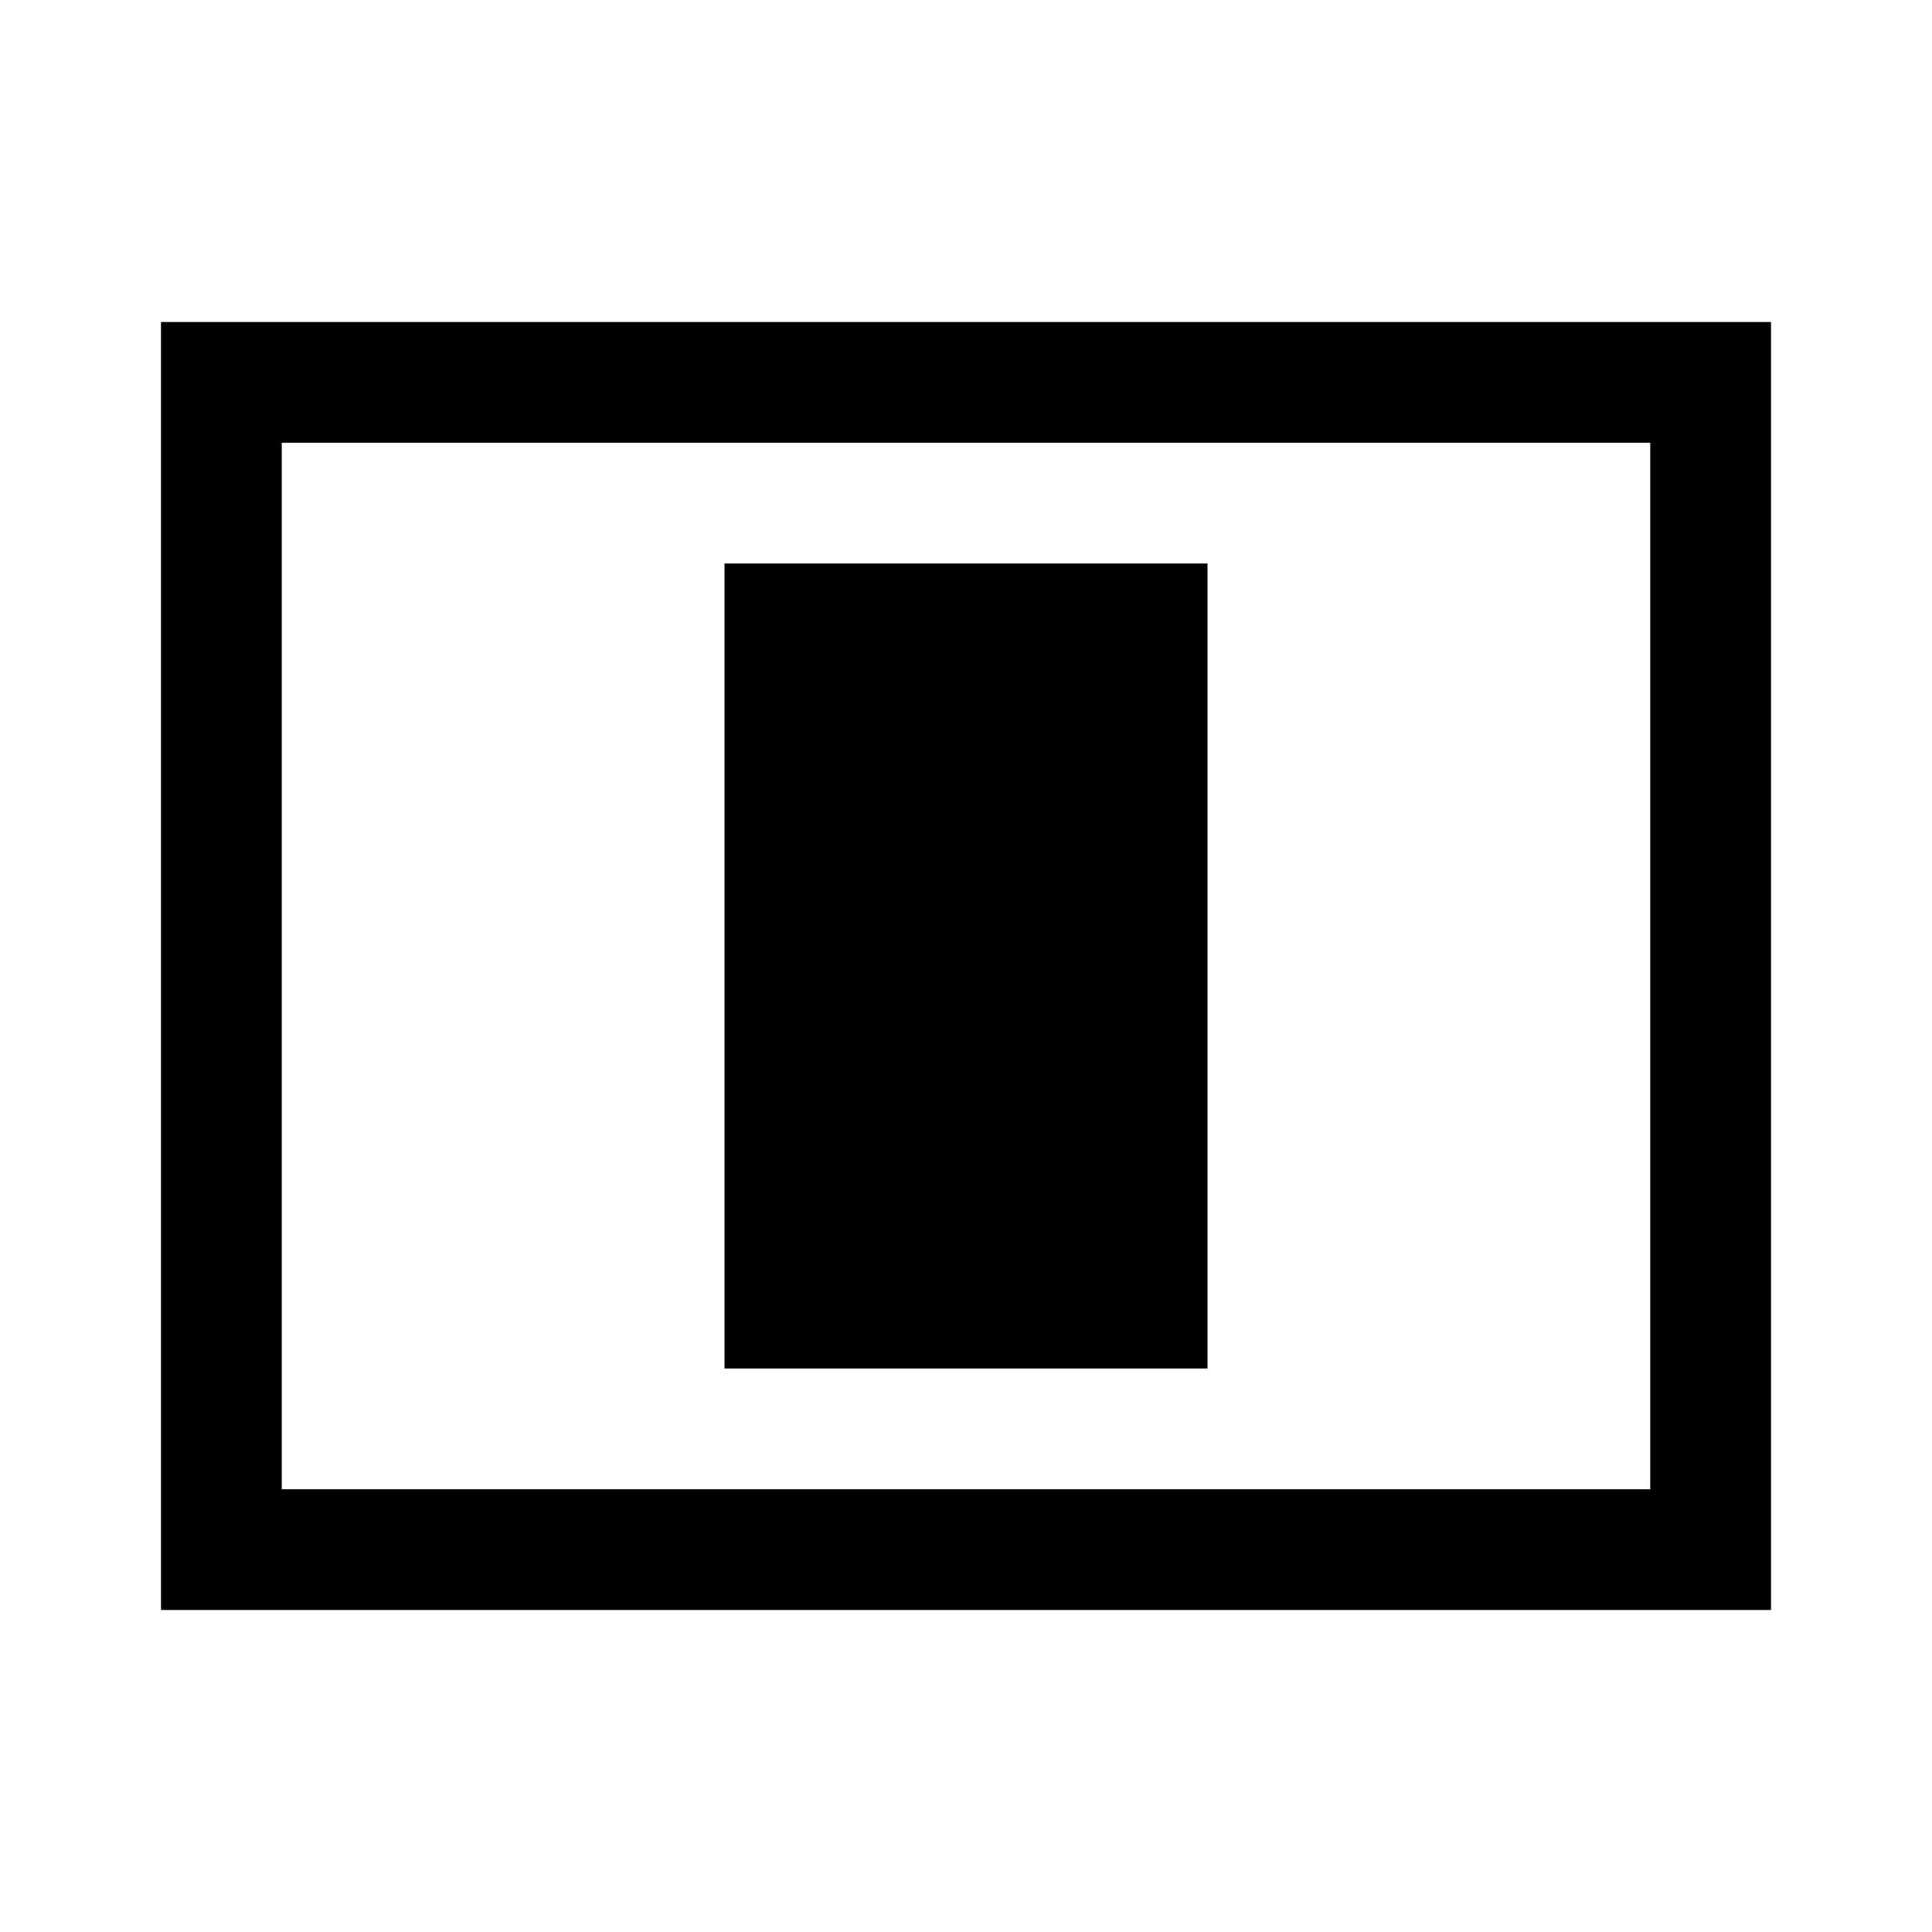
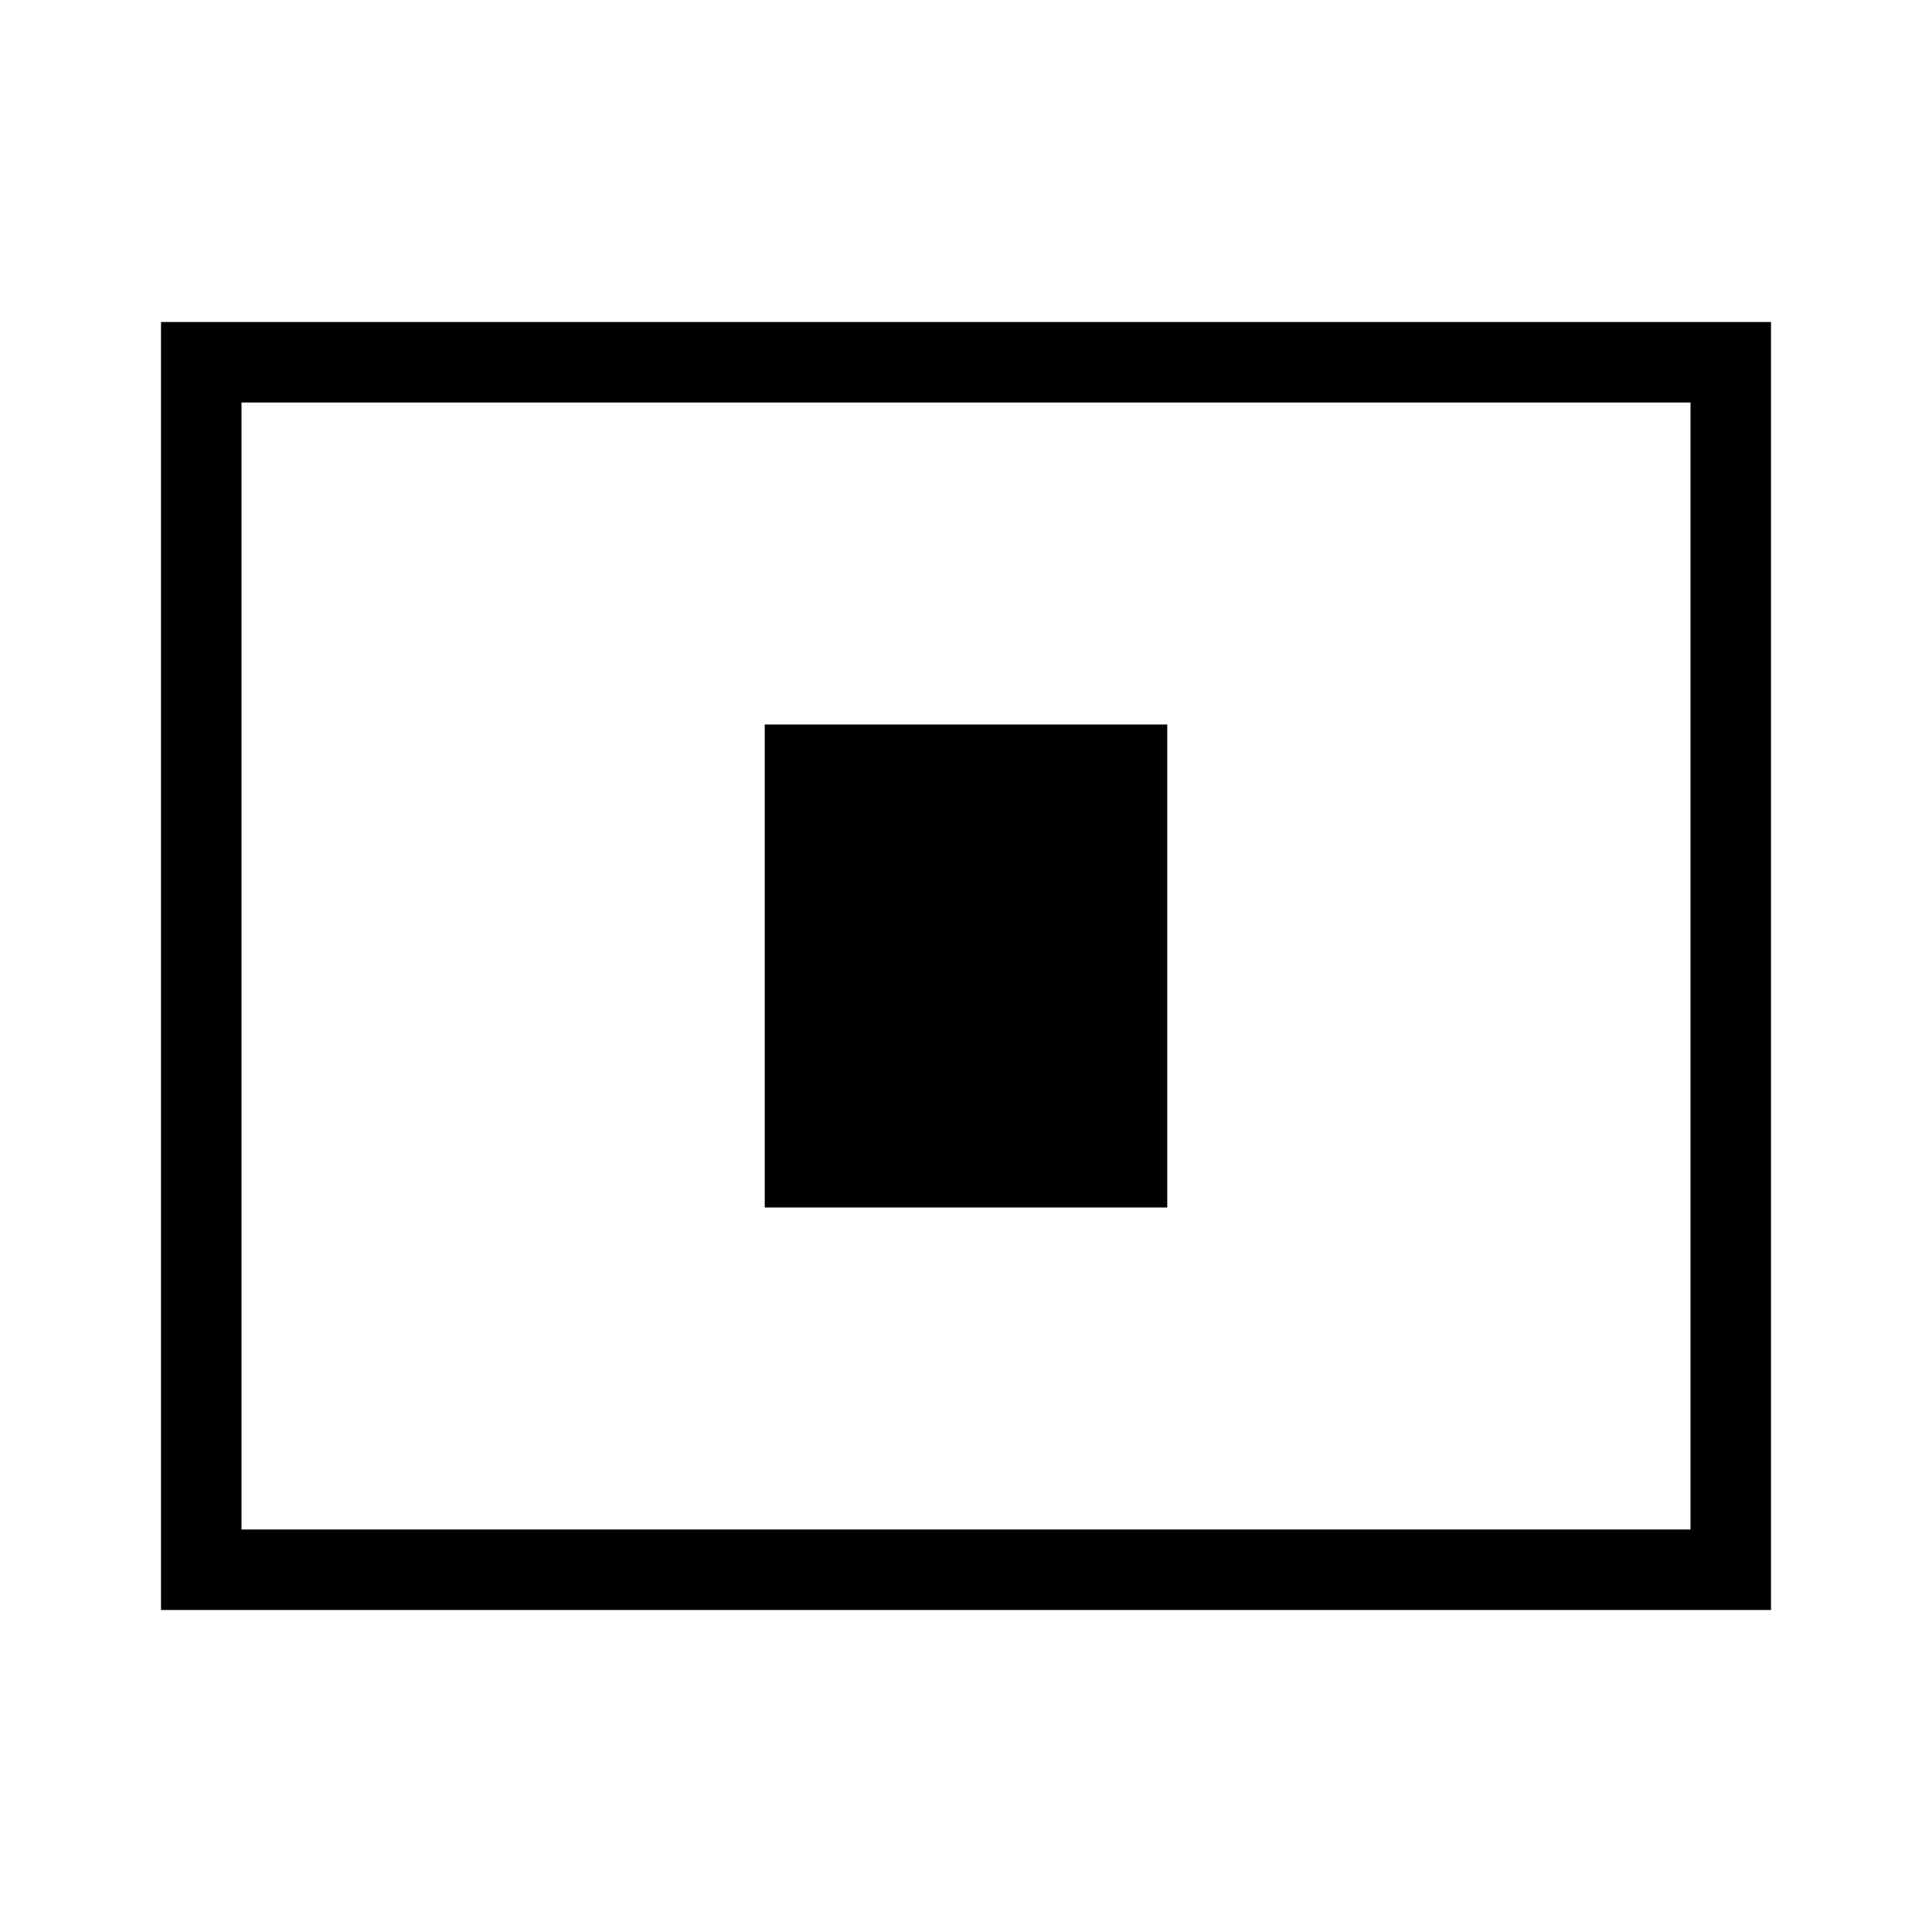
- <svg xmlns="http://www.w3.org/2000/svg" viewBox="0 0 24 24" fill="noredne">
-   <path d="M2.75 4.75H21.25V19.25H2.75V4.75Z" fill="none" stroke="currentColor" stroke-width="1.5" />
-   <path d="M9.75 7.75H14.25V16.25H9.75V7.75Z" fill="currentColor" stroke="currentColor" stroke-width="1.5" />
+ <svg xmlns="http://www.w3.org/2000/svg" viewBox="0 0 24 24">
+   <rect x="2.5" y="4.5" width="19" height="15" stroke="currentColor" stroke-width="1" fill="transparent" />
+   <rect x="9.5" y="9" width="5" height="6" fill="currentColor" />
</svg>
